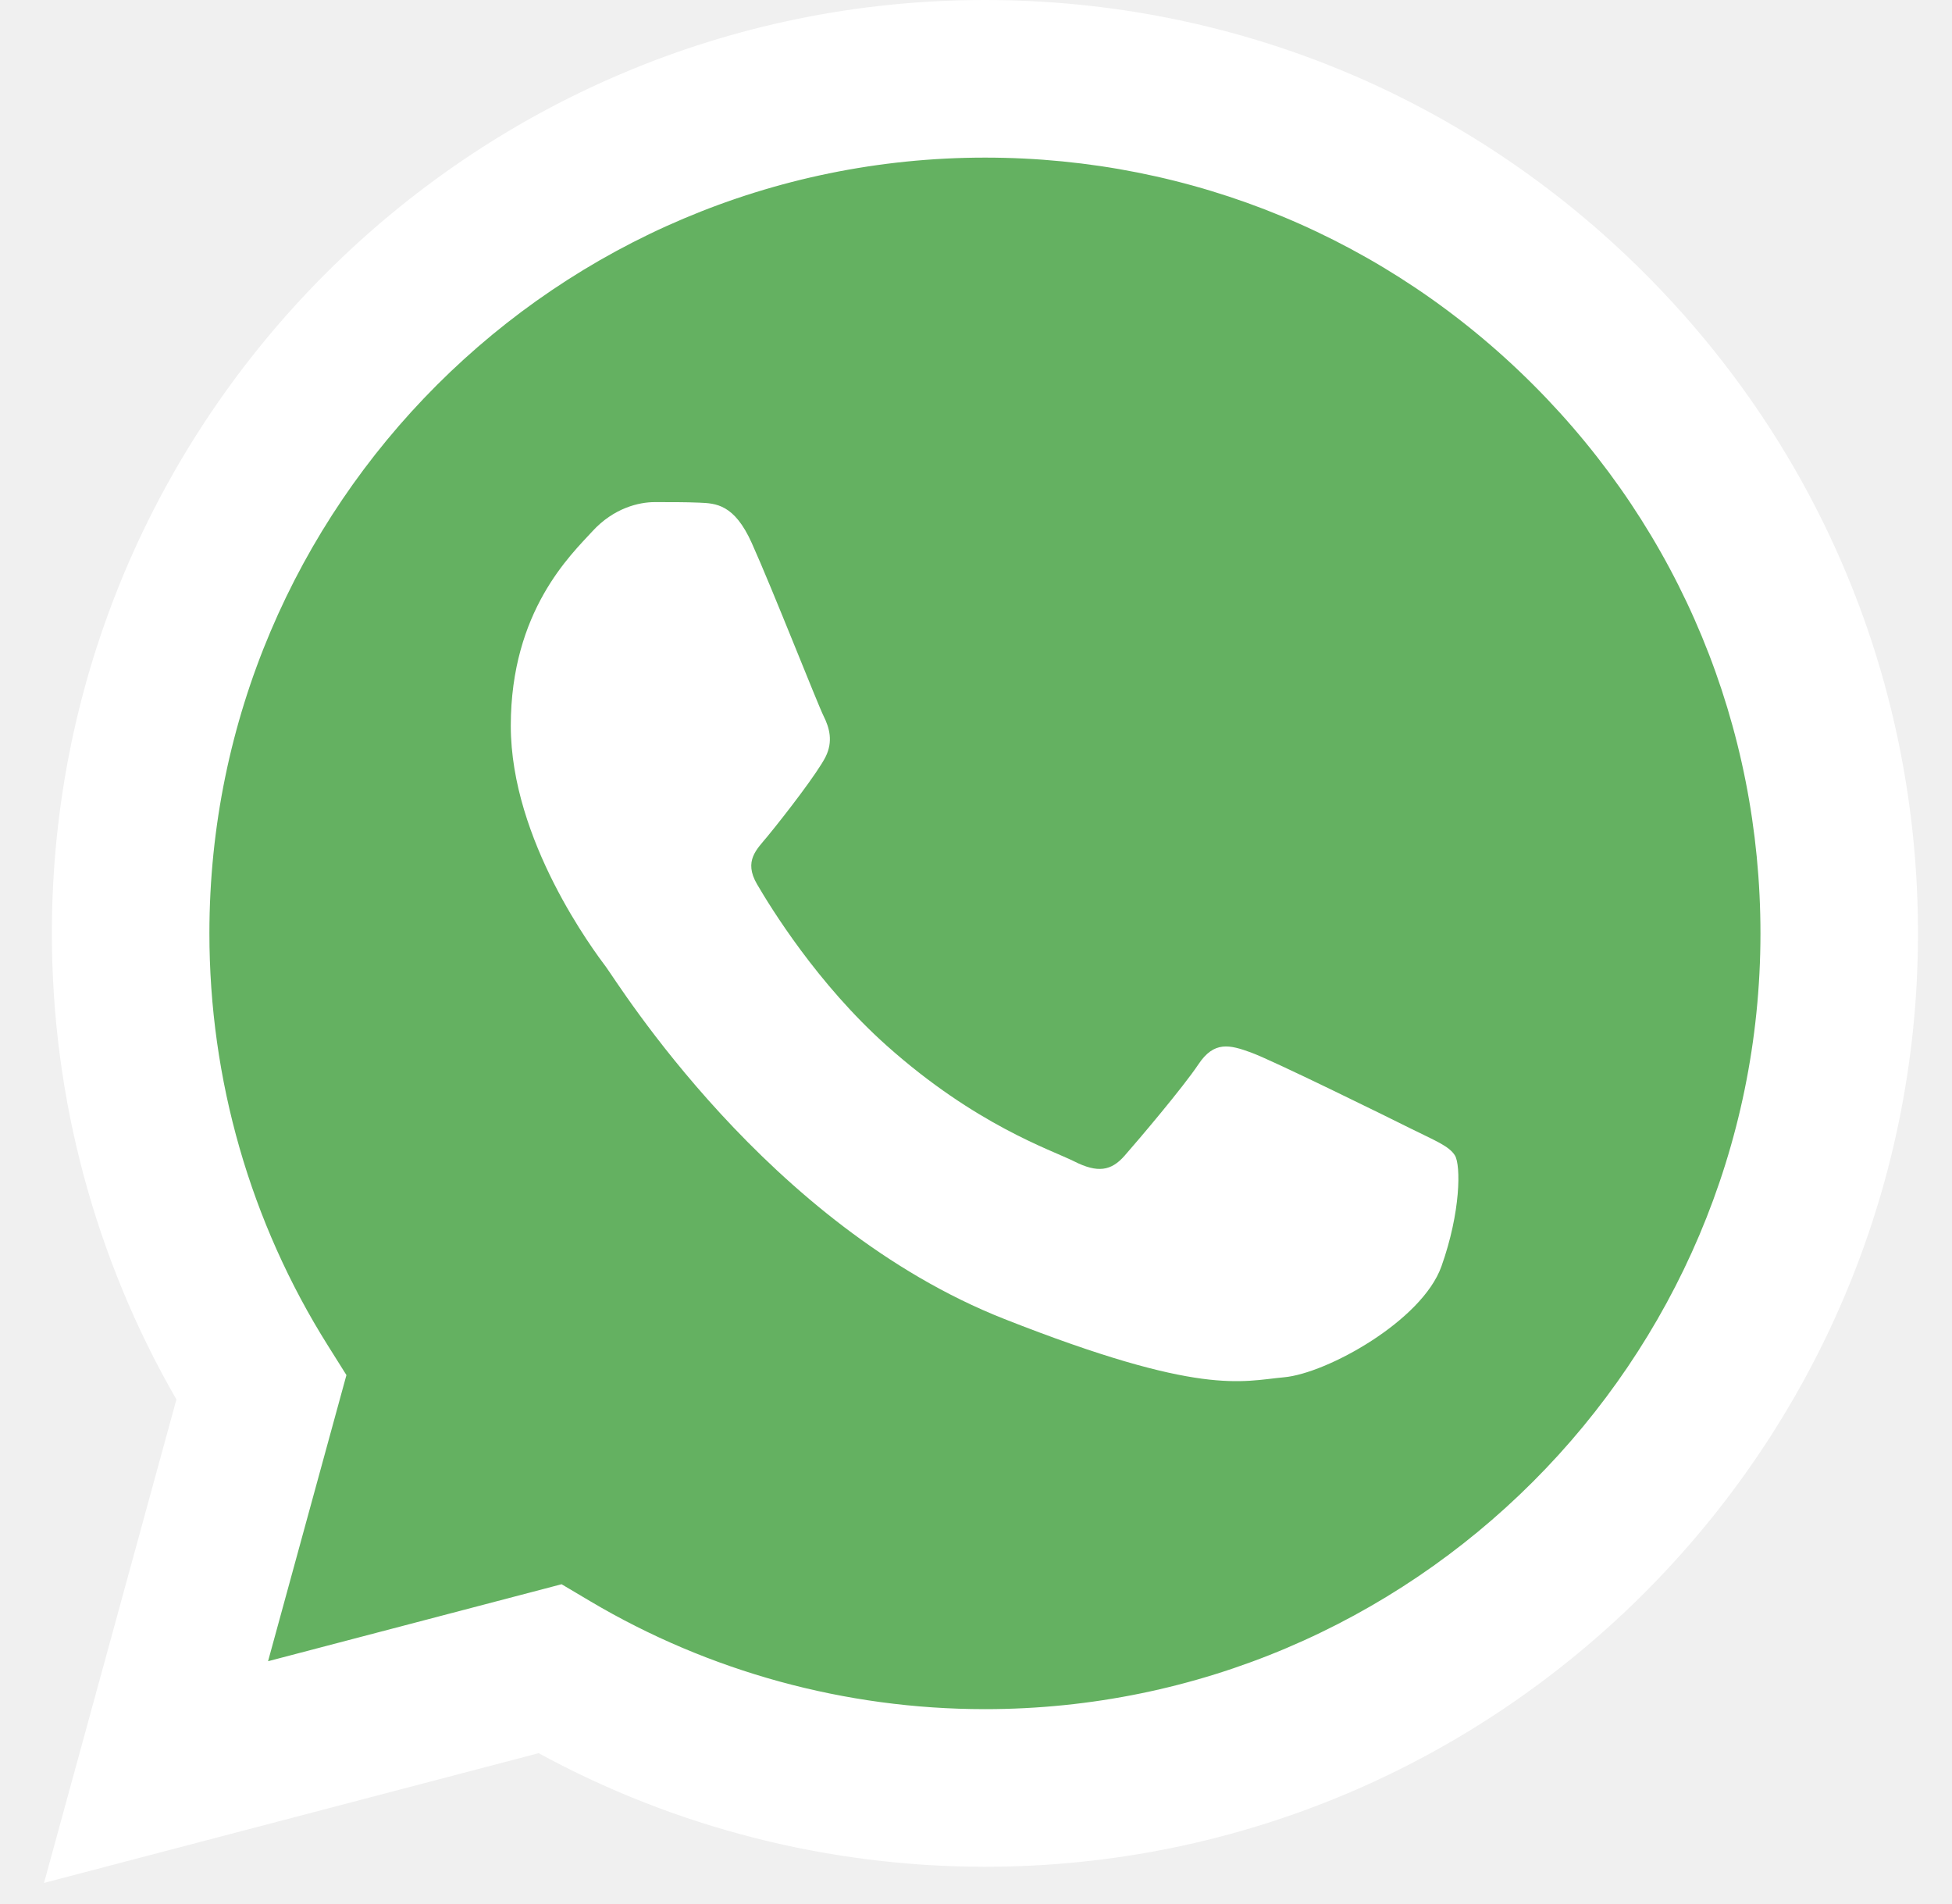
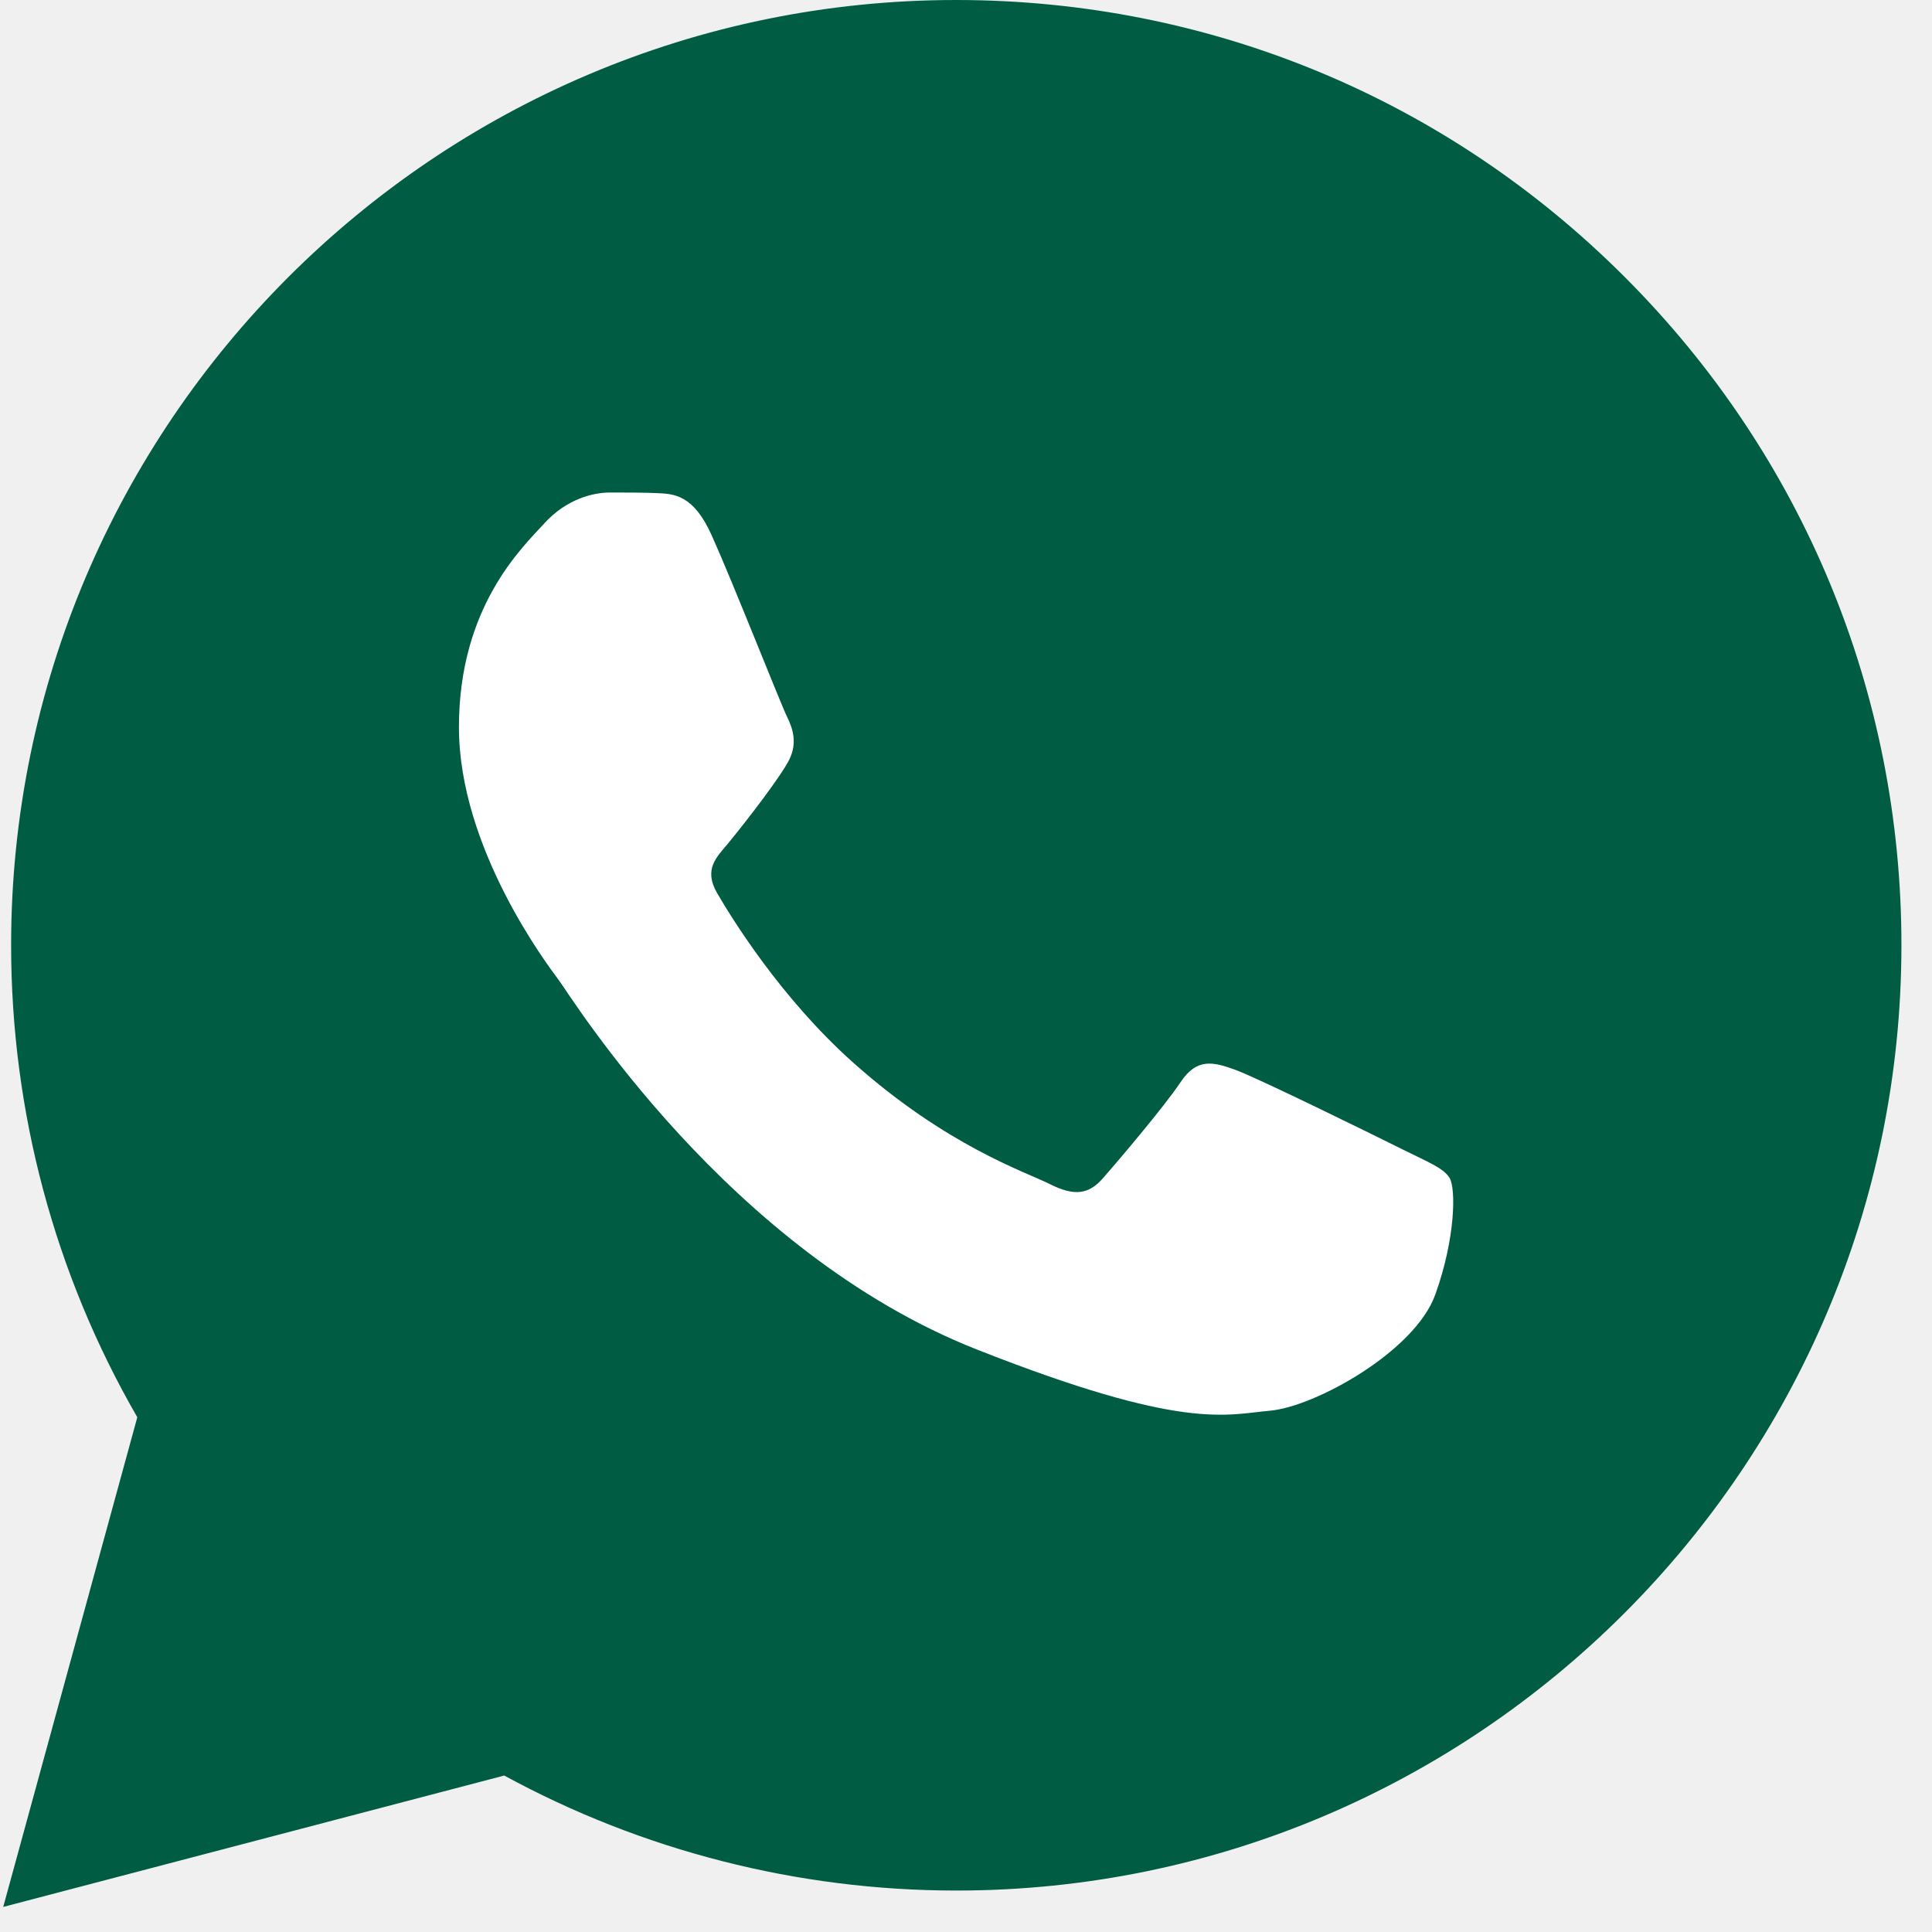
- <svg xmlns="http://www.w3.org/2000/svg" width="40" height="39" viewBox="0 0 40 39" fill="none">
-   <path d="M1.567 37.908L4.186 28.346C2.57 25.547 1.721 22.372 1.722 19.12C1.726 8.946 10.006 0.668 20.18 0.668C25.118 0.67 29.752 2.592 33.237 6.08C36.722 9.568 38.64 14.204 38.638 19.135C38.634 29.31 30.353 37.588 20.181 37.588C20.18 37.588 20.181 37.588 20.181 37.588H20.172C17.084 37.587 14.048 36.812 11.352 35.343L1.567 37.908Z" fill="#64B161" />
-   <path d="M0.902 38.576L3.615 28.671C1.942 25.772 1.062 22.483 1.063 19.114C1.067 8.575 9.644 0 20.183 0C25.297 0.002 30.098 1.993 33.708 5.606C37.318 9.219 39.305 14.022 39.303 19.13C39.298 29.669 30.72 38.245 20.183 38.245C20.183 38.245 20.183 38.245 20.183 38.245H20.175C16.975 38.243 13.831 37.441 11.038 35.918L0.902 38.576ZM11.508 32.457L12.088 32.801C14.528 34.249 17.325 35.015 20.177 35.016H20.183C28.942 35.016 36.071 27.889 36.075 19.128C36.076 14.883 34.425 10.891 31.424 7.888C28.424 4.885 24.434 3.23 20.189 3.229C11.423 3.229 4.294 10.355 4.291 19.115C4.29 22.117 5.13 25.041 6.721 27.57L7.099 28.172L5.493 34.034L11.508 32.457Z" fill="white" />
-   <path fill-rule="evenodd" clip-rule="evenodd" d="M15.404 11.123C15.046 10.328 14.67 10.312 14.329 10.298C14.05 10.286 13.732 10.287 13.414 10.287C13.095 10.287 12.578 10.406 12.14 10.884C11.702 11.362 10.467 12.518 10.467 14.869C10.467 17.22 12.179 19.491 12.418 19.81C12.657 20.129 15.723 25.107 20.579 27.022C24.615 28.613 25.436 28.297 26.312 28.217C27.188 28.138 29.139 27.061 29.537 25.946C29.935 24.83 29.935 23.874 29.815 23.674C29.696 23.475 29.377 23.356 28.9 23.117C28.422 22.878 26.073 21.722 25.635 21.563C25.197 21.403 24.879 21.324 24.56 21.802C24.241 22.28 23.327 23.356 23.048 23.674C22.769 23.994 22.49 24.034 22.013 23.794C21.535 23.555 19.996 23.051 18.171 21.423C16.751 20.157 15.792 18.593 15.513 18.115C15.234 17.637 15.508 17.401 15.723 17.14C16.109 16.67 16.757 15.825 16.917 15.507C17.076 15.188 16.996 14.909 16.877 14.67C16.757 14.431 15.829 12.068 15.404 11.123Z" fill="white" />
+ <svg xmlns="http://www.w3.org/2000/svg" width="57" height="57" viewBox="0 0 57 57" fill="none">
+   <path d="M0.095 56.26L4.051 41.813C1.61 37.586 0.327 32.789 0.328 27.876C0.334 12.505 12.843 0 28.213 0C35.673 0.003 42.675 2.907 47.938 8.176C53.203 13.445 56.101 20.45 56.098 27.898C56.092 43.27 43.582 55.777 28.215 55.777C28.213 55.777 28.215 55.777 28.215 55.777H28.202C23.535 55.775 18.95 54.603 14.877 52.384L0.095 56.26Z" fill="#005C42" />
+   <path fill-rule="evenodd" clip-rule="evenodd" d="M20.998 15.795C20.457 14.593 19.888 14.569 19.374 14.548C18.953 14.53 18.471 14.531 17.991 14.531C17.51 14.531 16.727 14.712 16.066 15.434C15.405 16.156 13.54 17.902 13.54 21.453C13.54 25.005 16.126 28.436 16.487 28.918C16.848 29.4 21.48 36.92 28.816 39.813C34.913 42.218 36.153 41.739 37.477 41.619C38.8 41.499 41.747 39.873 42.348 38.188C42.95 36.503 42.95 35.058 42.769 34.756C42.589 34.456 42.108 34.275 41.386 33.914C40.664 33.553 37.116 31.807 36.454 31.566C35.792 31.325 35.311 31.205 34.83 31.928C34.349 32.65 32.967 34.275 32.545 34.756C32.124 35.239 31.703 35.299 30.981 34.938C30.26 34.576 27.935 33.814 25.177 31.355C23.032 29.443 21.583 27.08 21.162 26.357C20.741 25.636 21.155 25.279 21.479 24.885C22.063 24.175 23.042 22.898 23.283 22.417C23.523 21.935 23.403 21.514 23.223 21.152C23.042 20.792 21.639 17.222 20.998 15.795Z" fill="white" />
</svg>
